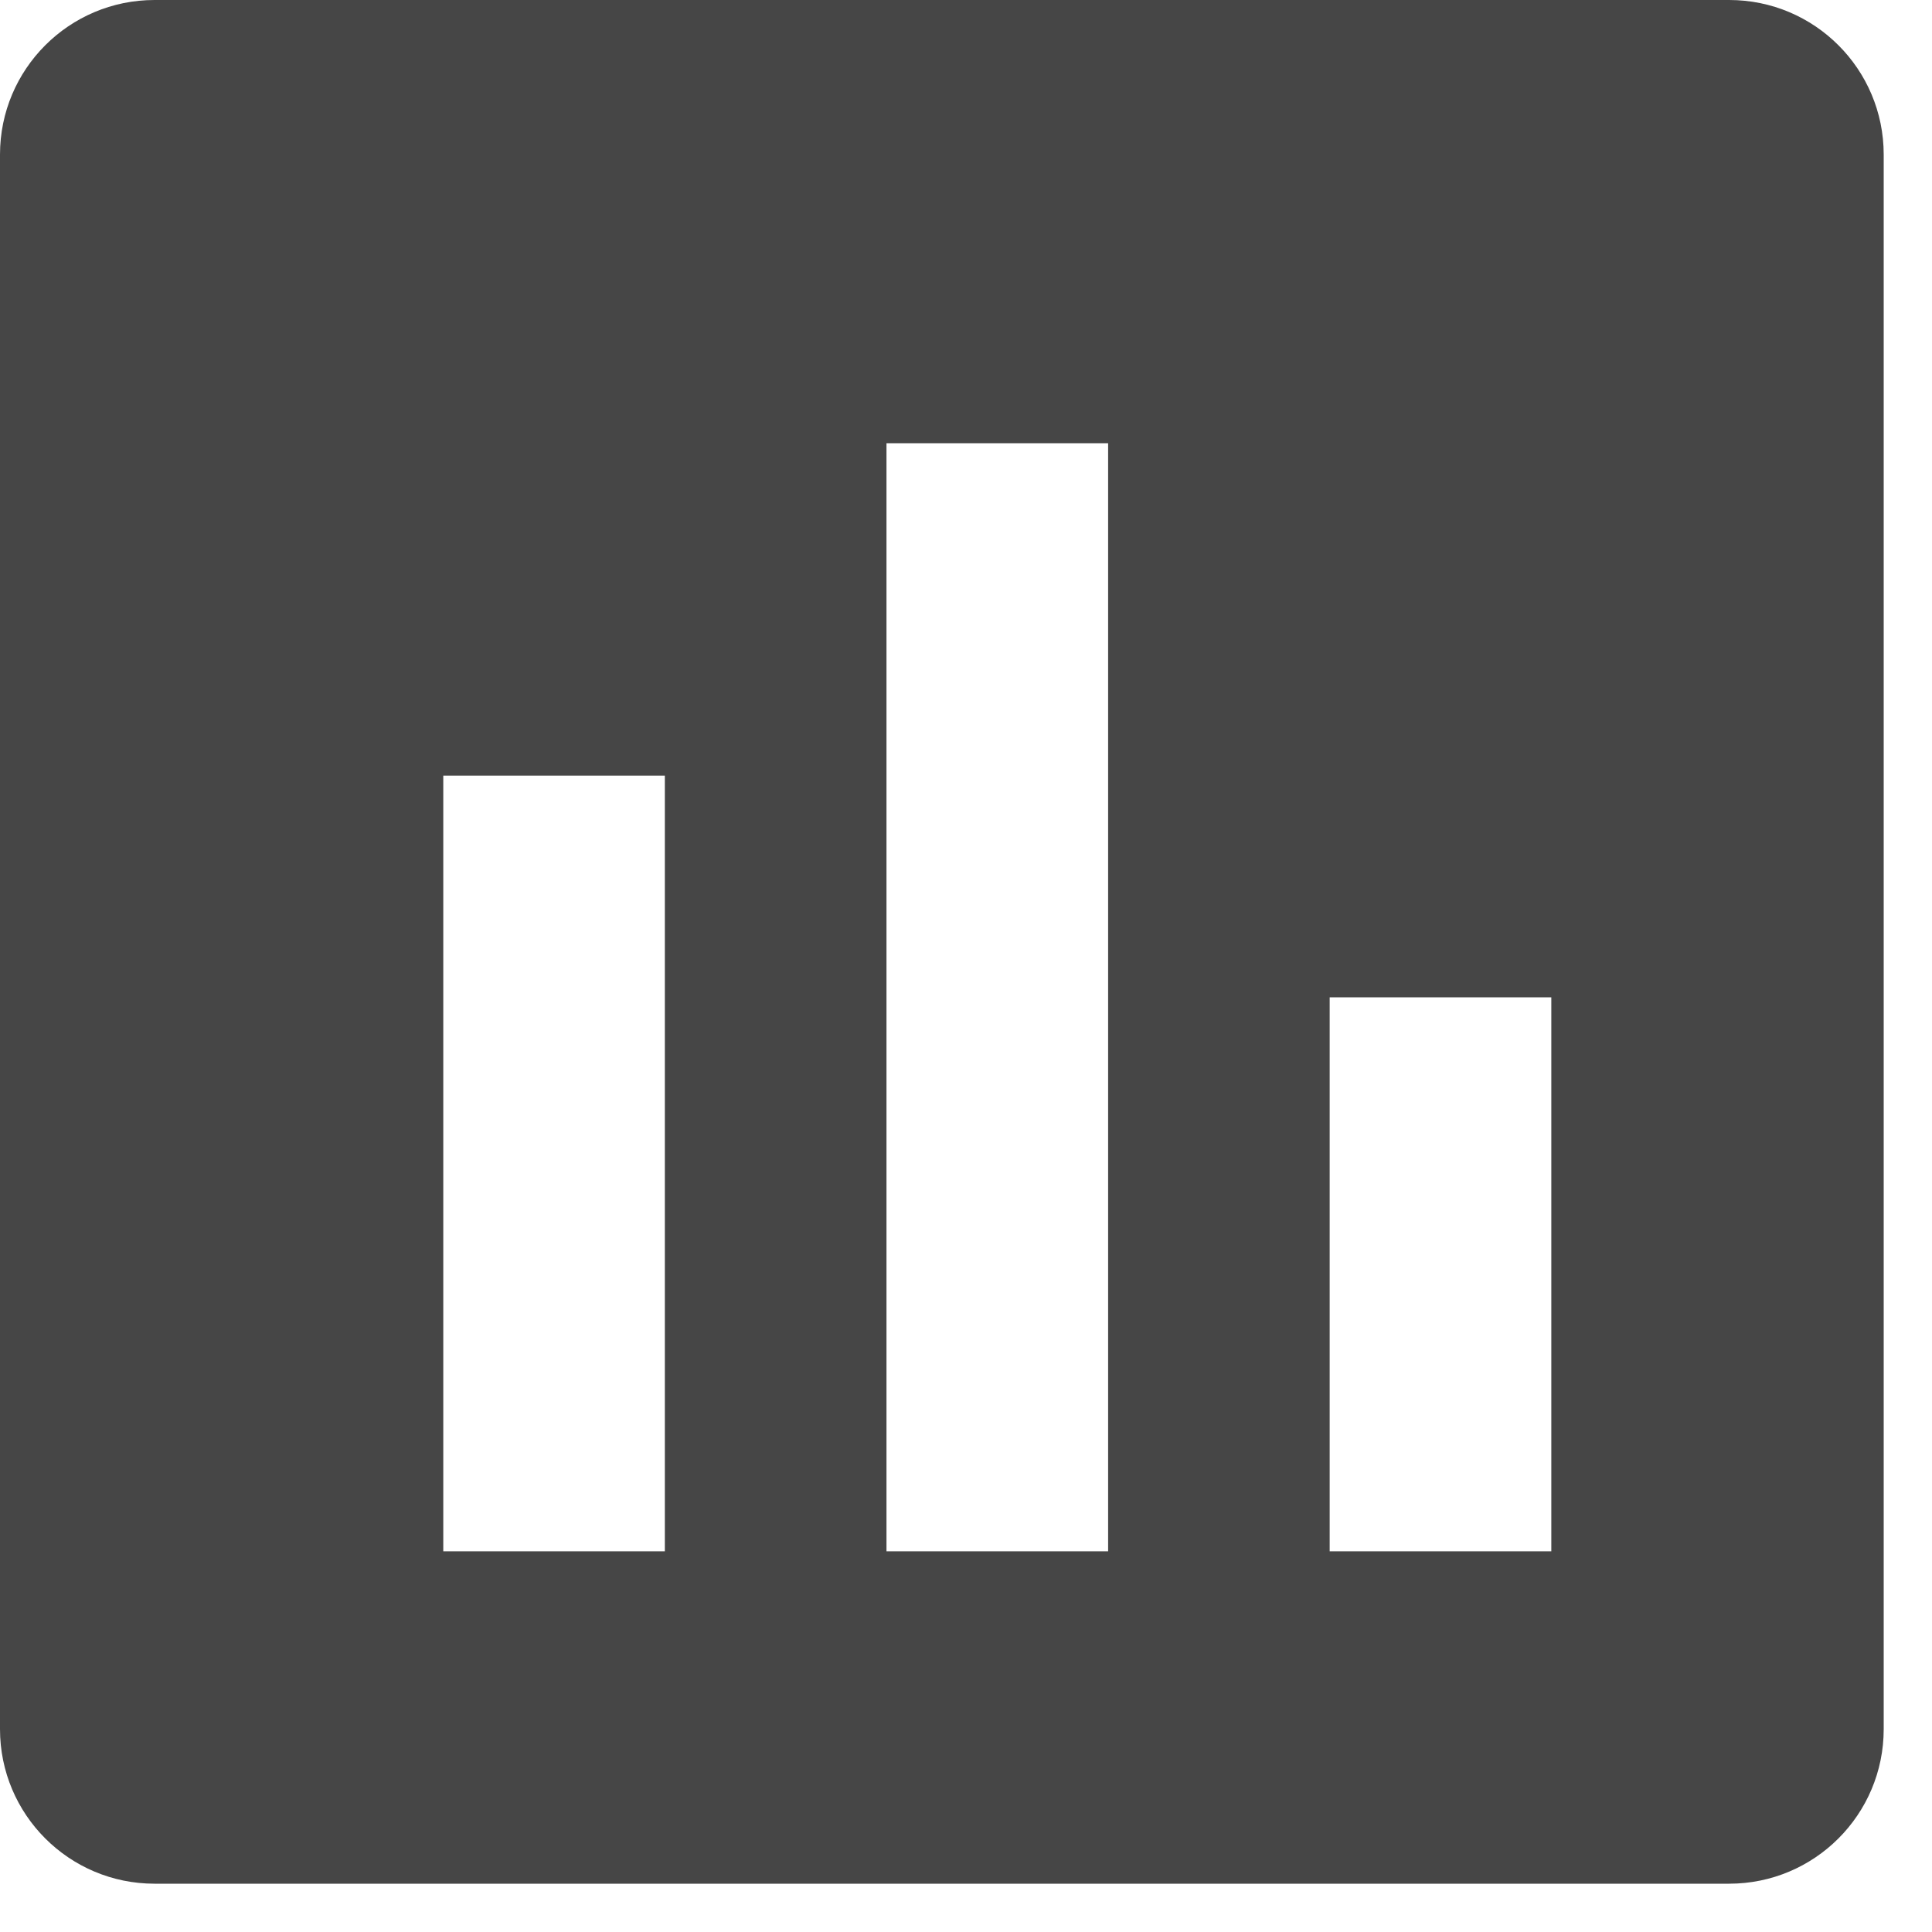
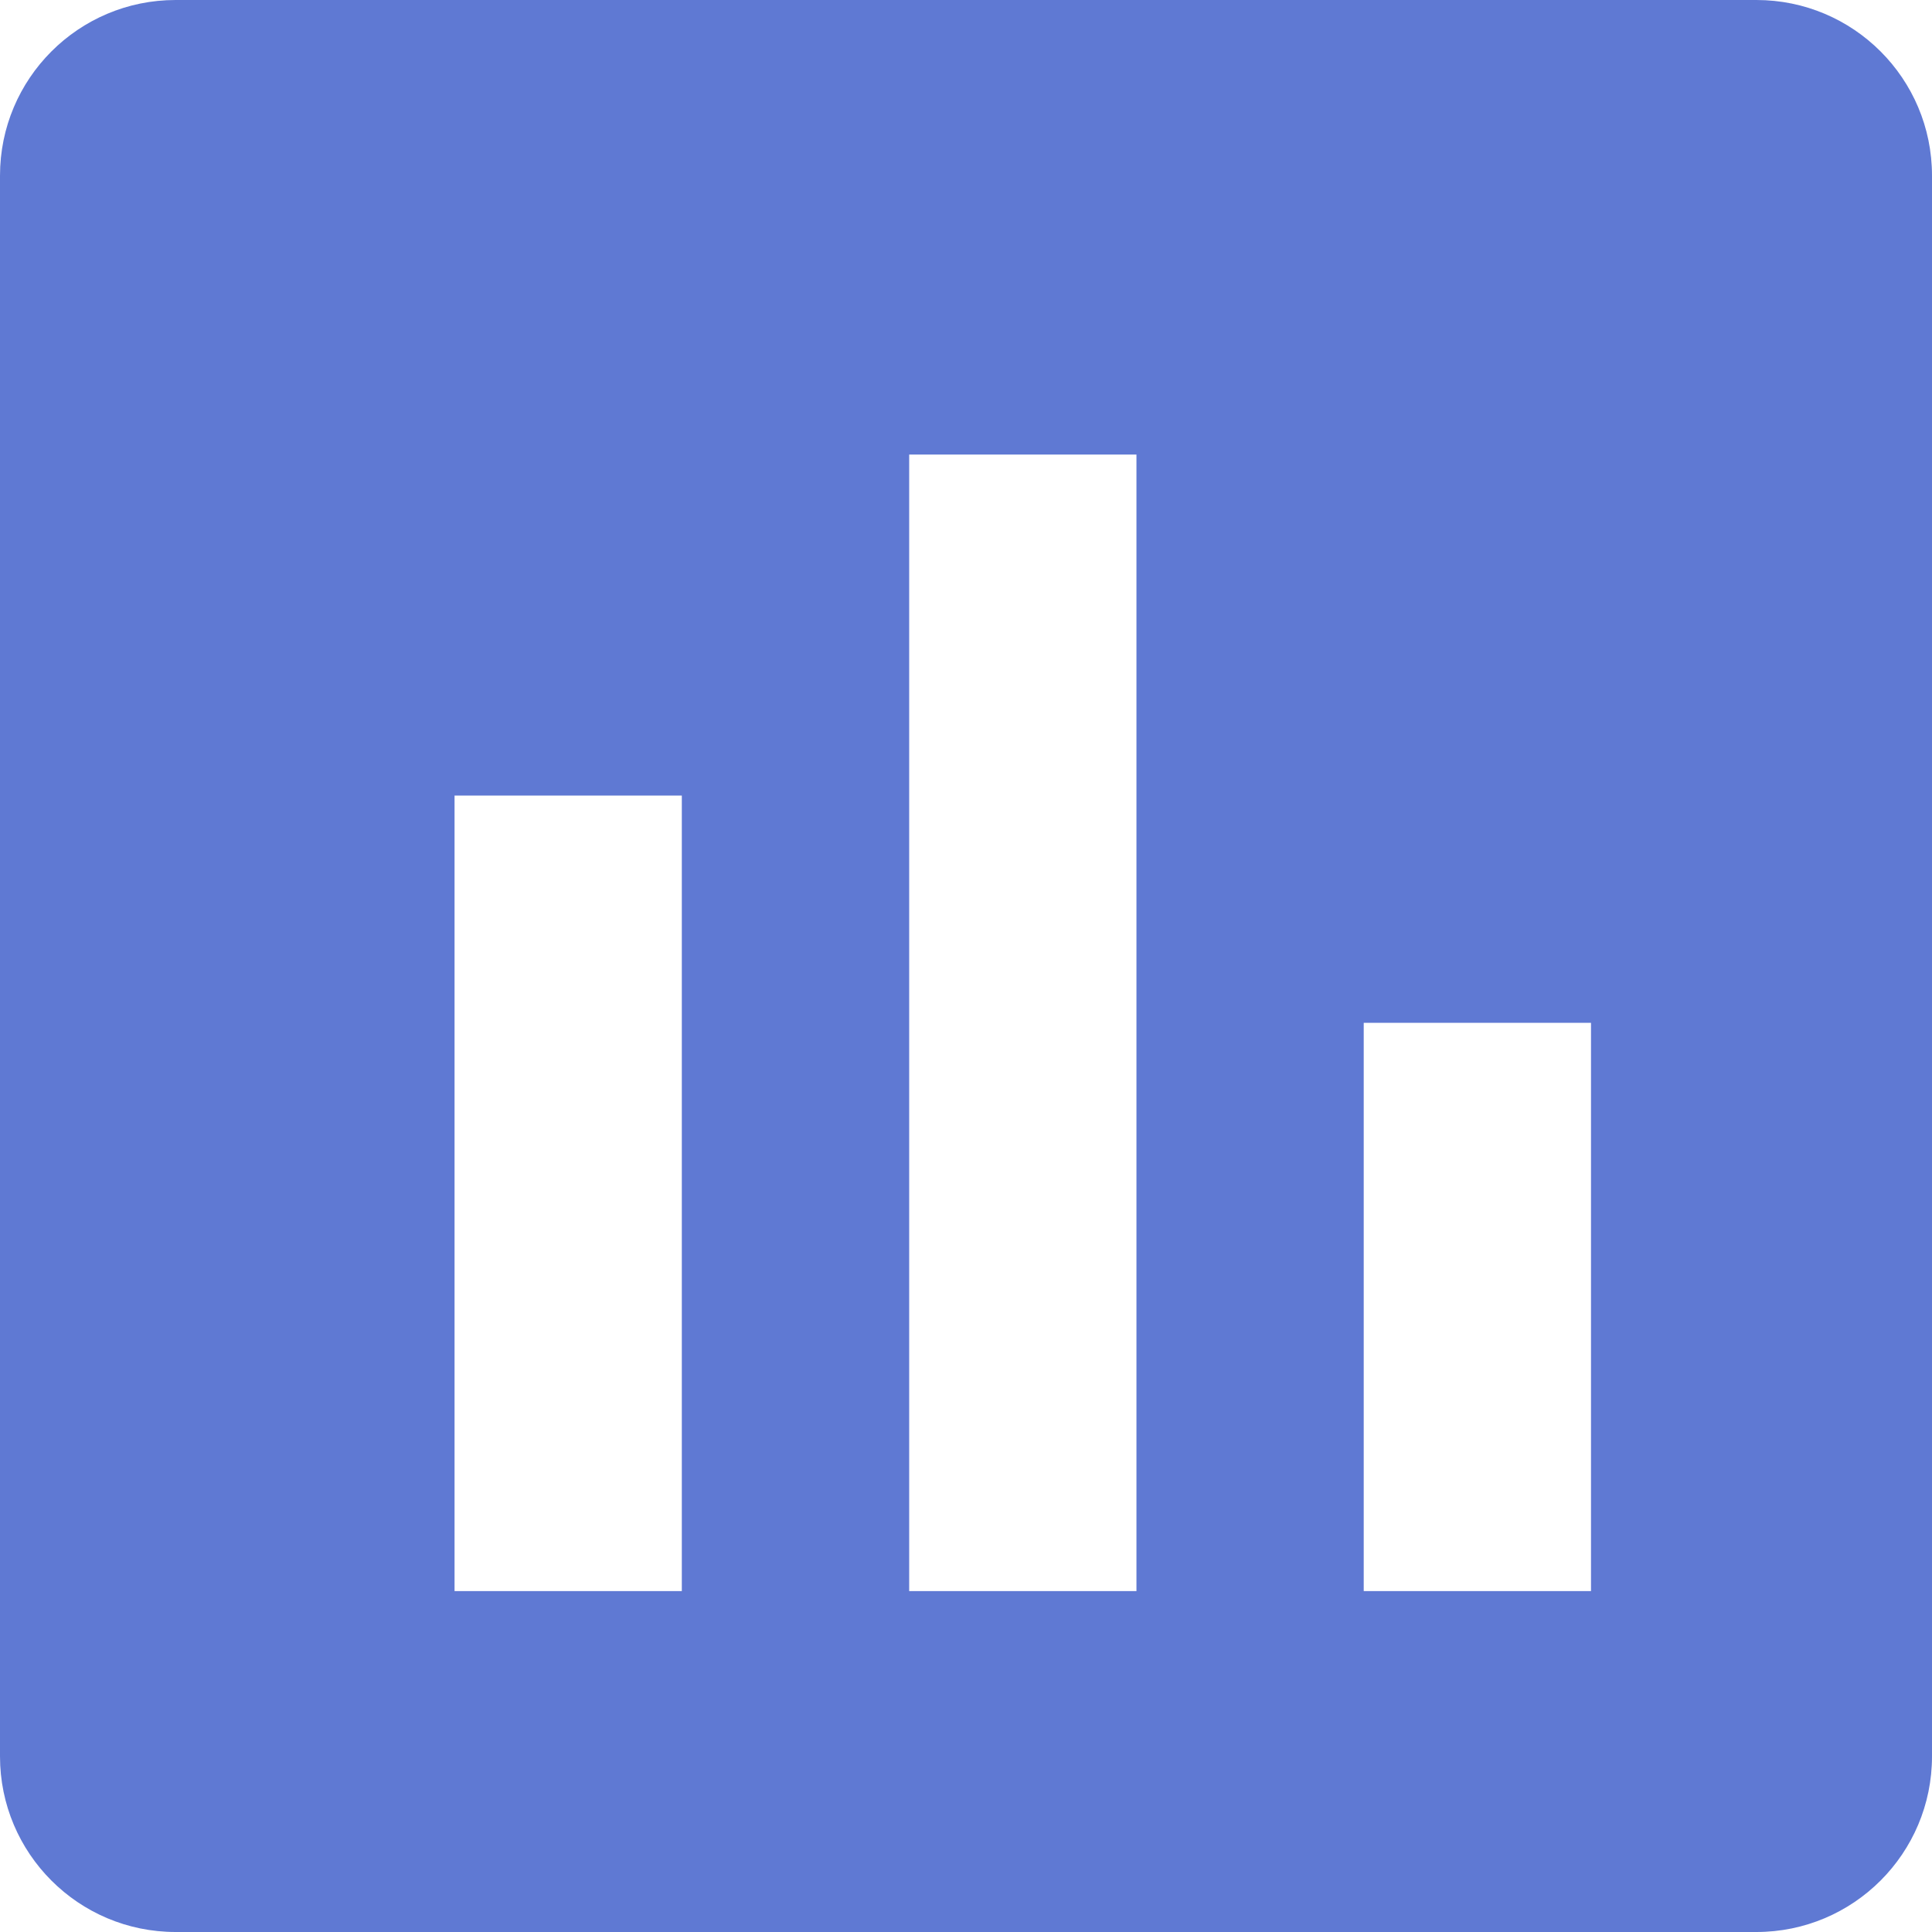
- <svg xmlns="http://www.w3.org/2000/svg" width="27" height="27" viewBox="0 0 25 25" fill="none">
-   <path fill-rule="evenodd" clip-rule="evenodd" d="M2 0C0.895 0 0 0.895 0 2V22.375C0 23.48 0.895 24.375 2 24.375H22.375C23.48 24.375 24.375 23.48 24.375 22.375V2C24.375 0.895 23.48 0 22.375 0H2ZM14.339 5.735H11.471V20.074H14.339V5.735ZM5.736 10.037H8.603V20.074H5.736V10.037ZM20.074 12.905H17.206V20.074H20.074V12.905Z" fill="#464646" />
+ <svg xmlns="http://www.w3.org/2000/svg" width="22" height="22" viewBox="0 0 22 22" fill="none">
+   <path fill-rule="evenodd" clip-rule="evenodd" d="M2 0C0.895 0 0 0.895 0 2V20C0 21.105 0.895 22 2 22H20C21.105 22 22 21.105 22 20V2C22 0.895 21.105 0 20 0H2ZM12.941 5.176H10.353V18.118H12.941V5.176ZM5.176 9.059H7.764V18.118H5.176V9.059ZM18.117 11.647H15.529V18.118H18.117V11.647Z" fill="#5F79D3" />
</svg>
